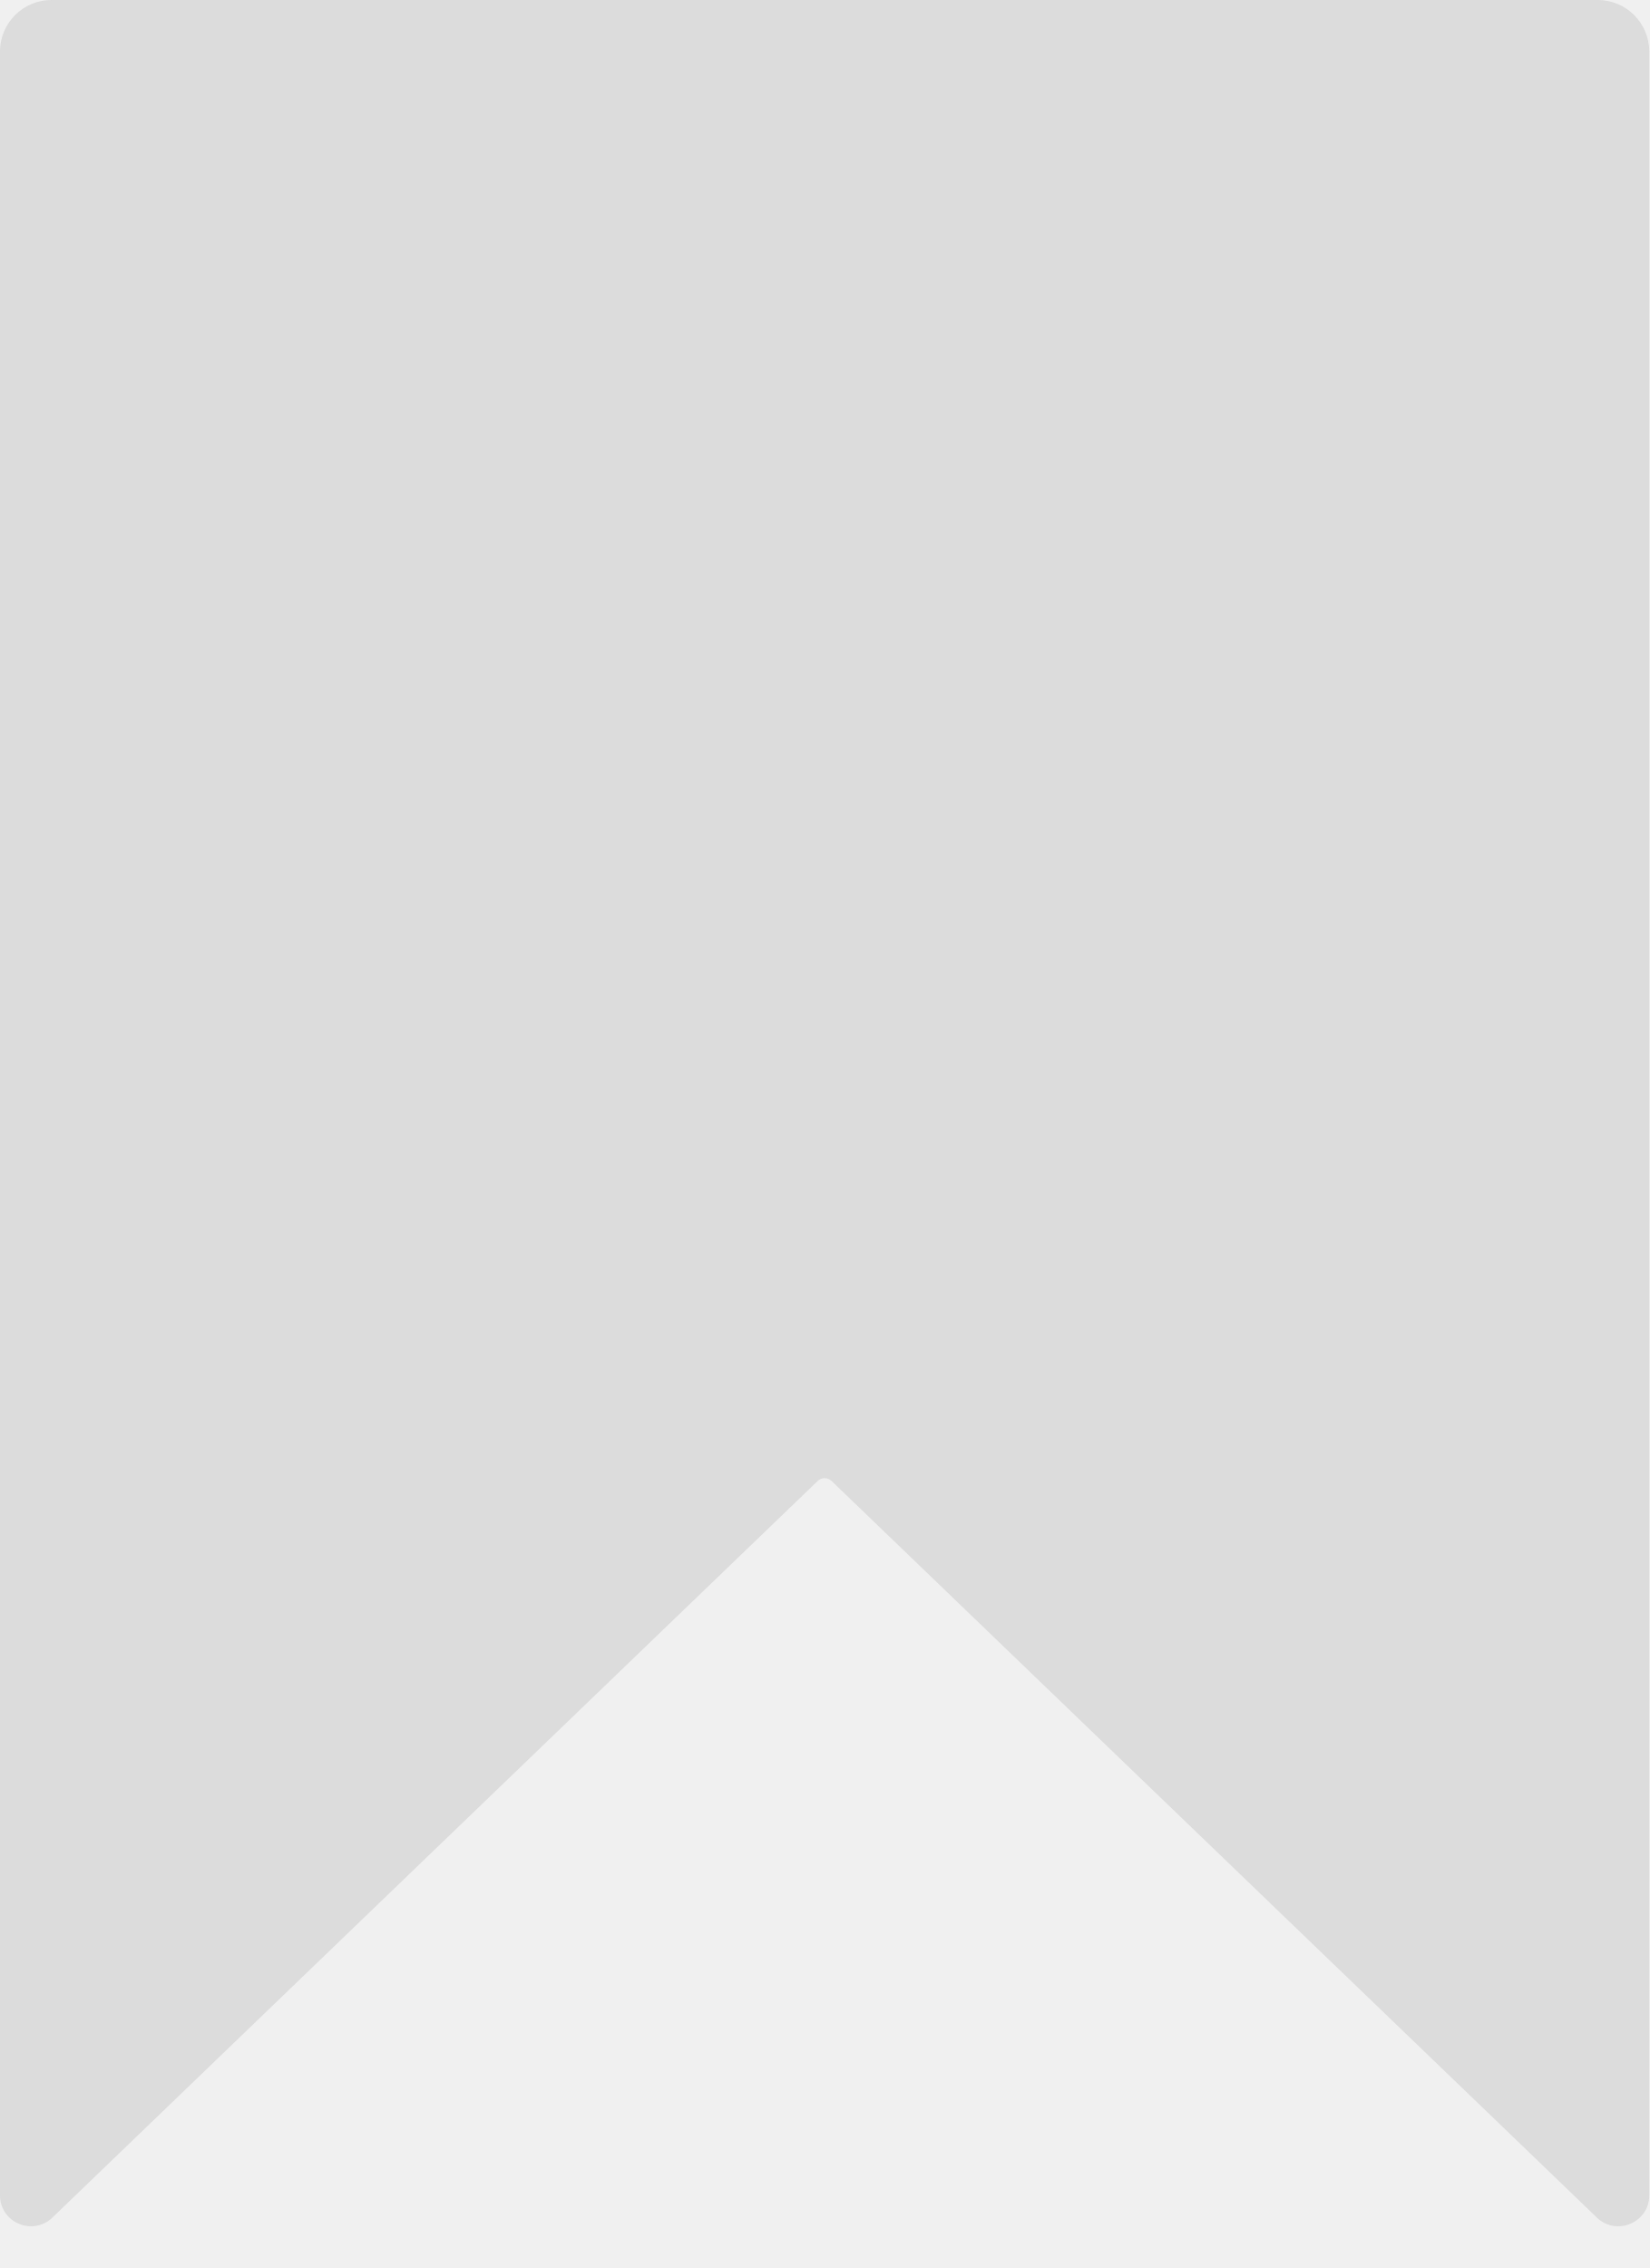
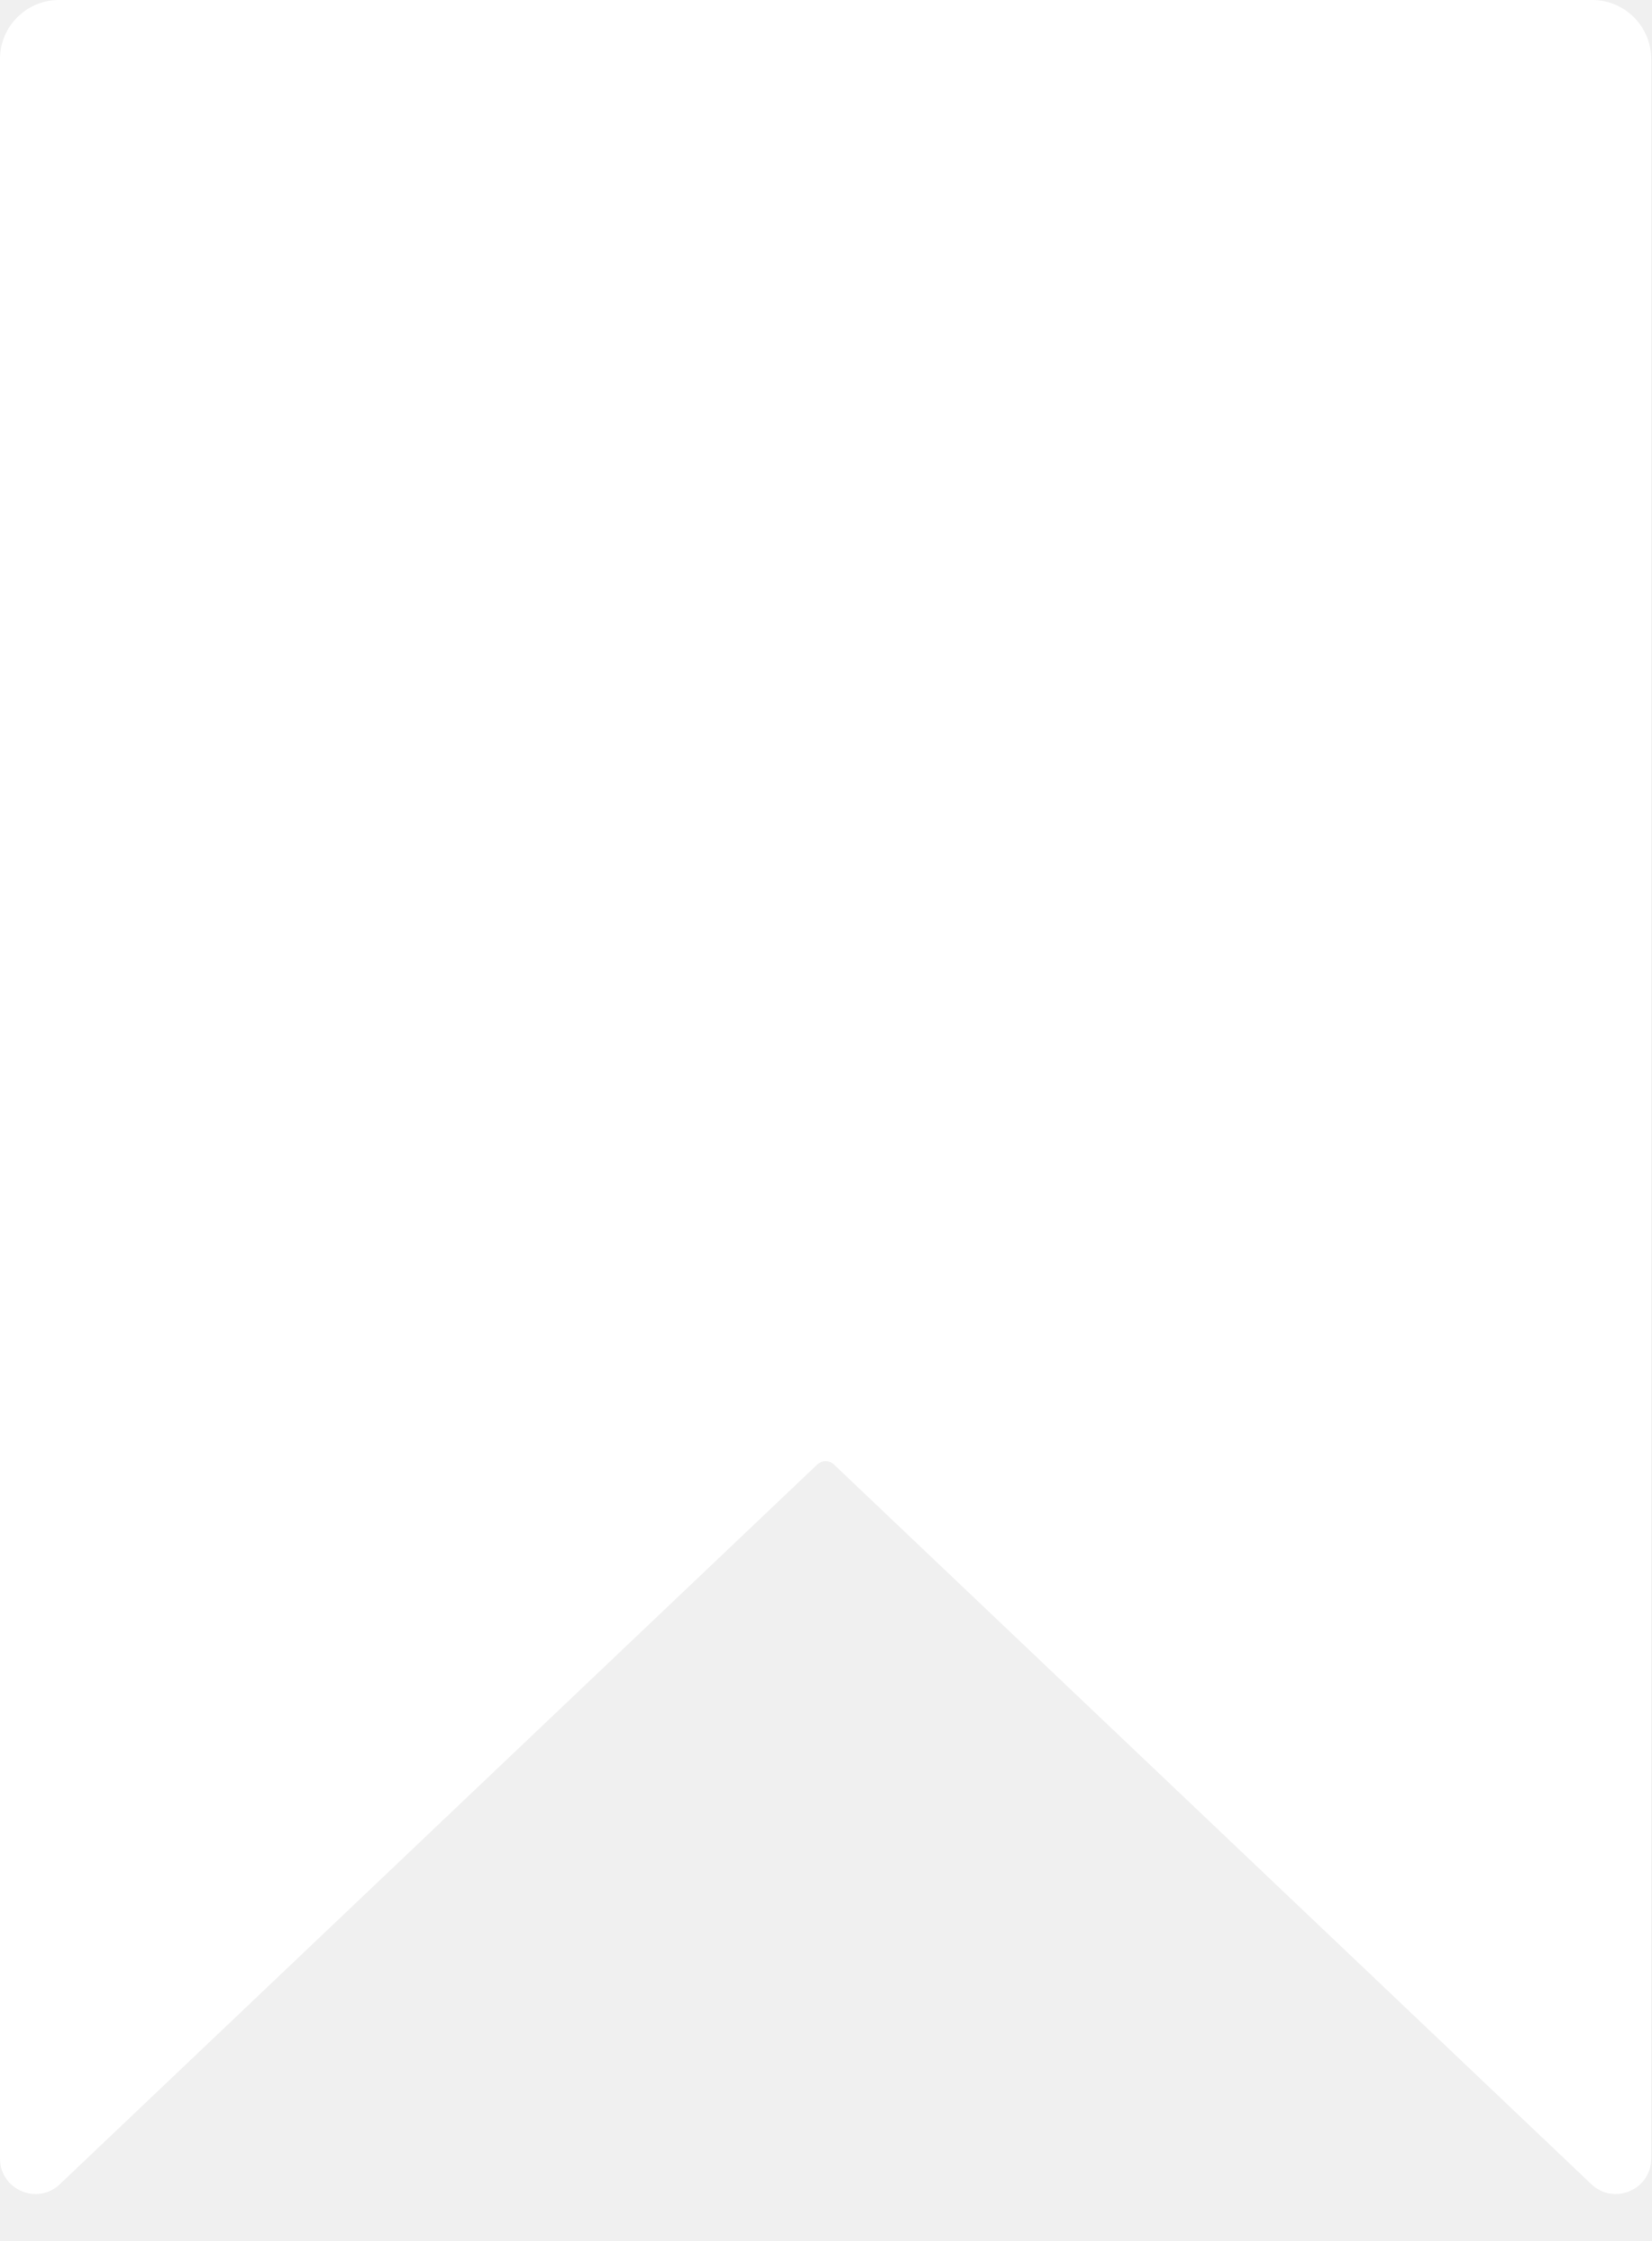
- <svg xmlns="http://www.w3.org/2000/svg" width="16" height="22" viewBox="0 0 16 22" fill="none">
-   <path opacity="0.9" d="M0 0.5C0 0.224 0.224 0 0.5 0H15.5C15.776 0 16 0.224 16 0.5V21.295C16 21.559 15.682 21.694 15.492 21.511L8.069 14.367C8.031 14.329 7.969 14.329 7.931 14.367L0.508 21.511C0.317 21.694 0 21.559 0 21.295V0.5Z" fill="#D9D9D9" />
+ <svg xmlns="http://www.w3.org/2000/svg" width="14" height="19" viewBox="0 0 14 19" fill="none">
+   <path d="M0 0.5C0 0.224 0.224 0 0.5 0H13.5C13.776 0 14 0.224 14 0.5V18.301C14 18.565 13.684 18.7 13.493 18.519L7.069 12.415C7.03 12.379 6.97 12.379 6.931 12.415L0.507 18.519C0.316 18.7 0 18.565 0 18.301V0.5Z" fill="white" />
</svg>
